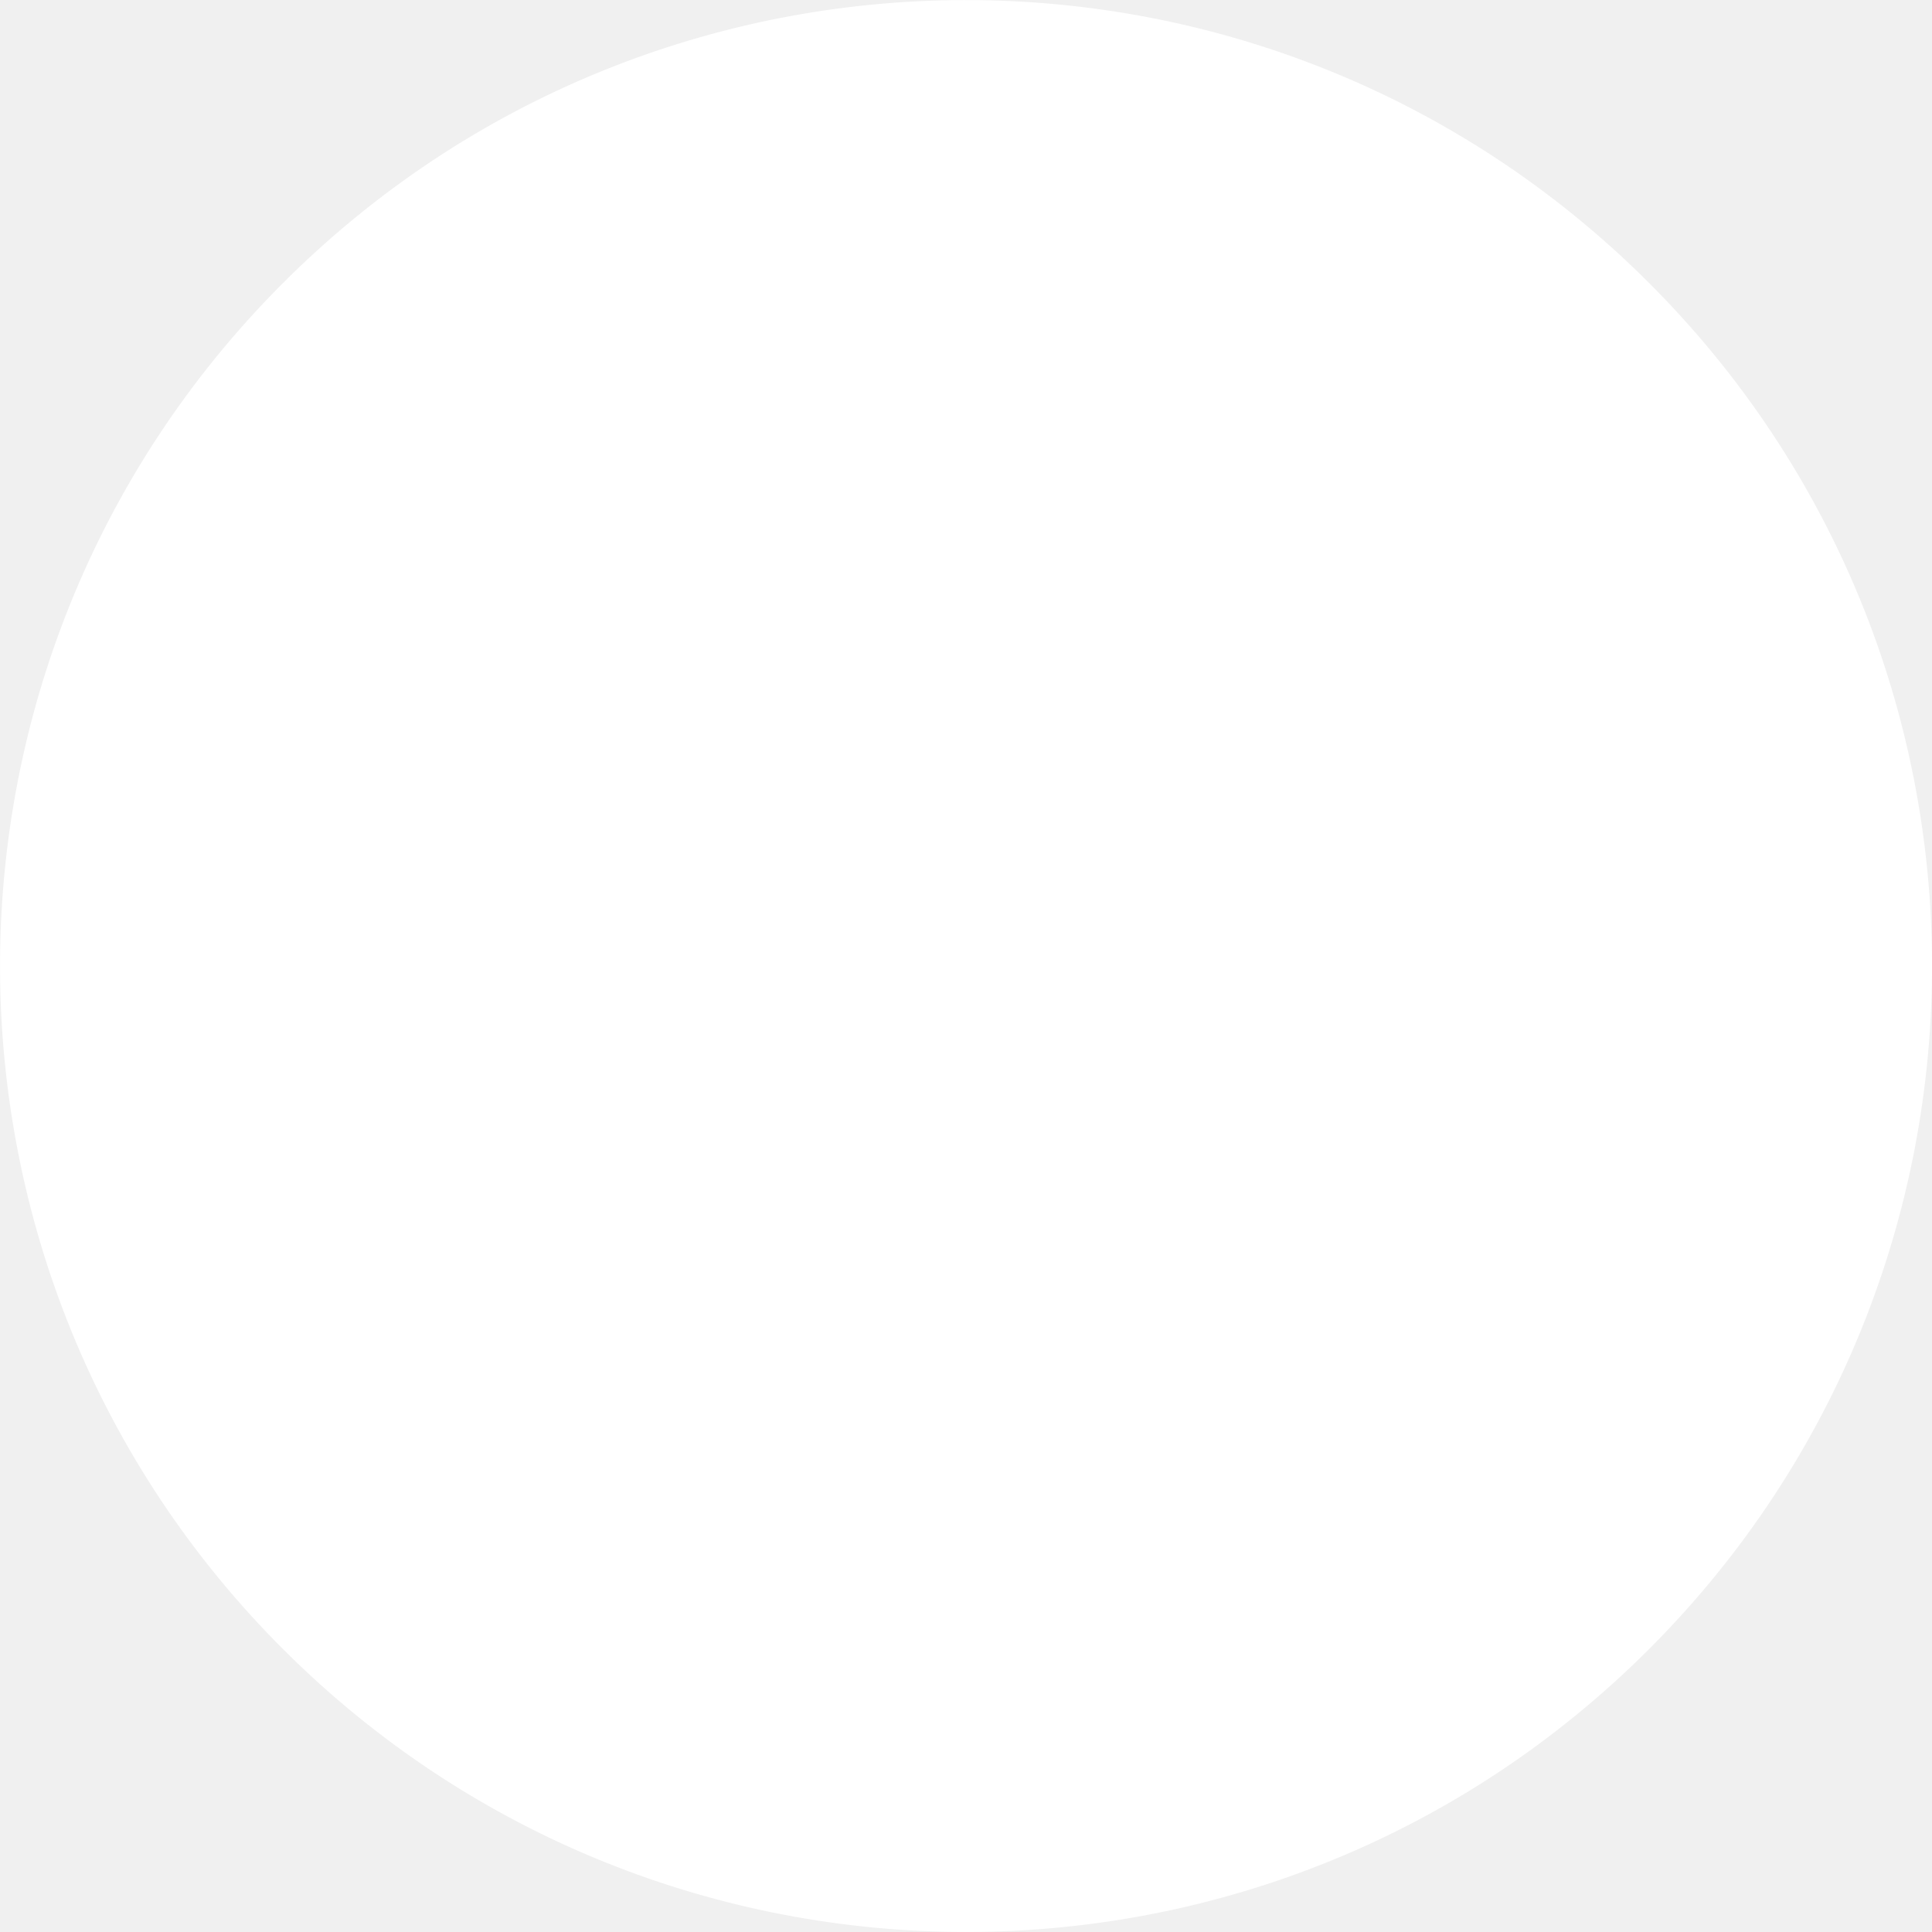
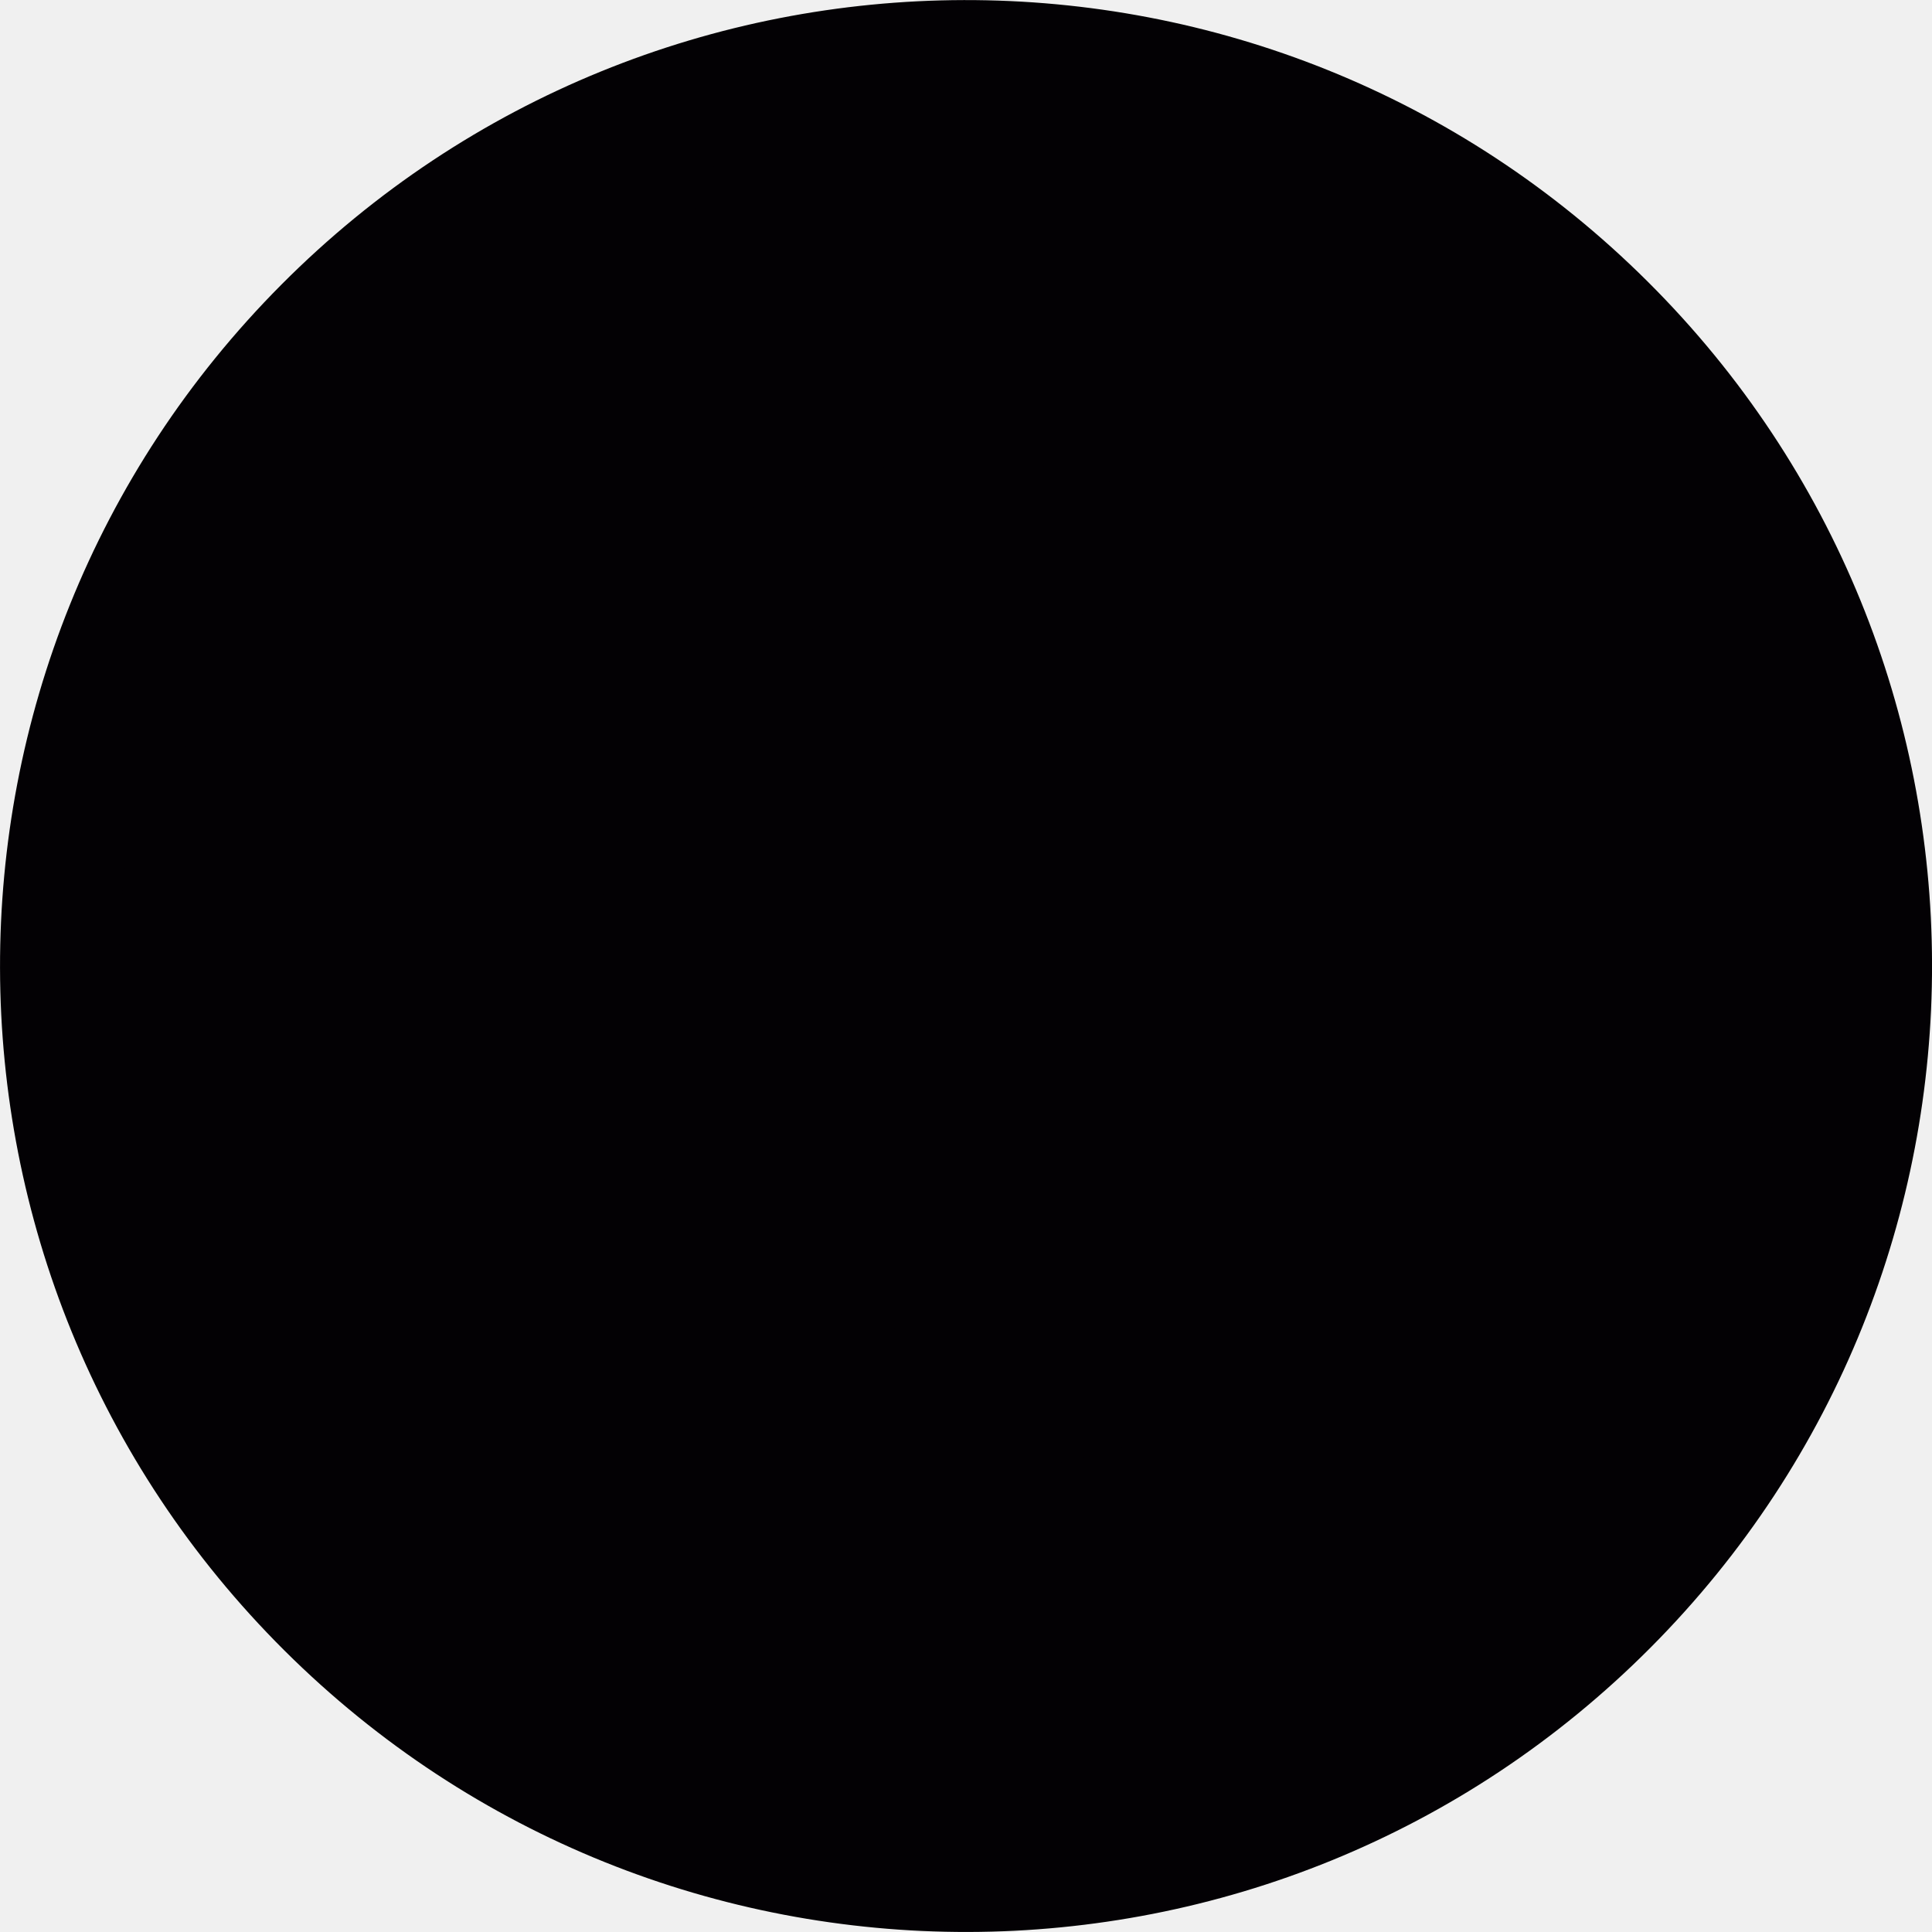
<svg xmlns="http://www.w3.org/2000/svg" height="10px" width="10px" version="1.1" id="Capa_1" viewBox="0 0 31.955 31.955" xml:space="preserve">
  <g>
-     <path style="fill:white;" d="M27.25,4.655C20.996-1.571,10.88-1.546,4.656,4.706C-1.571,10.96-1.548,21.076,4.705,27.3   c6.256,6.226,16.374,6.203,22.597-0.051C33.526,20.995,33.505,10.878,27.25,4.655z" />
-     <path style="fill:white;" d="M13.288,23.896l-1.768,5.207c2.567,0.829,5.331,0.886,7.926,0.17l-0.665-5.416   C17.01,24.487,15.067,24.5,13.288,23.896z M8.12,13.122l-5.645-0.859c-0.741,2.666-0.666,5.514,0.225,8.143l5.491-1.375   C7.452,17.138,7.426,15.029,8.12,13.122z M28.763,11.333l-4.965,1.675c0.798,2.106,0.716,4.468-0.247,6.522l5.351,0.672   C29.827,17.319,29.78,14.193,28.763,11.333z M11.394,2.883l1.018,5.528c2.027-0.954,4.356-1.05,6.442-0.288l1.583-5.137   C17.523,1.94,14.328,1.906,11.394,2.883z" />
-     <circle style="fill:white;" cx="15.979" cy="15.977" r="6.117" />
+     <path style="fill:#030104;" d="M27.25,4.655C20.996-1.571,10.88-1.546,4.656,4.706C-1.571,10.96-1.548,21.076,4.705,27.3   c6.256,6.226,16.374,6.203,22.597-0.051C33.526,20.995,33.505,10.878,27.25,4.655z" />
+     <path style="fill:#030104;" d="M13.288,23.896l-1.768,5.207c2.567,0.829,5.331,0.886,7.926,0.17l-0.665-5.416   C17.01,24.487,15.067,24.5,13.288,23.896z M8.12,13.122l-5.645-0.859c-0.741,2.666-0.666,5.514,0.225,8.143l5.491-1.375   C7.452,17.138,7.426,15.029,8.12,13.122z M28.763,11.333l-4.965,1.675c0.798,2.106,0.716,4.468-0.247,6.522l5.351,0.672   C29.827,17.319,29.78,14.193,28.763,11.333z M11.394,2.883l1.018,5.528c2.027-0.954,4.356-1.05,6.442-0.288l1.583-5.137   C17.523,1.94,14.328,1.906,11.394,2.883z" />
+     <circle style="fill:#030104;" cx="15.979" cy="15.977" r="6.117" />
  </g>
</svg>
